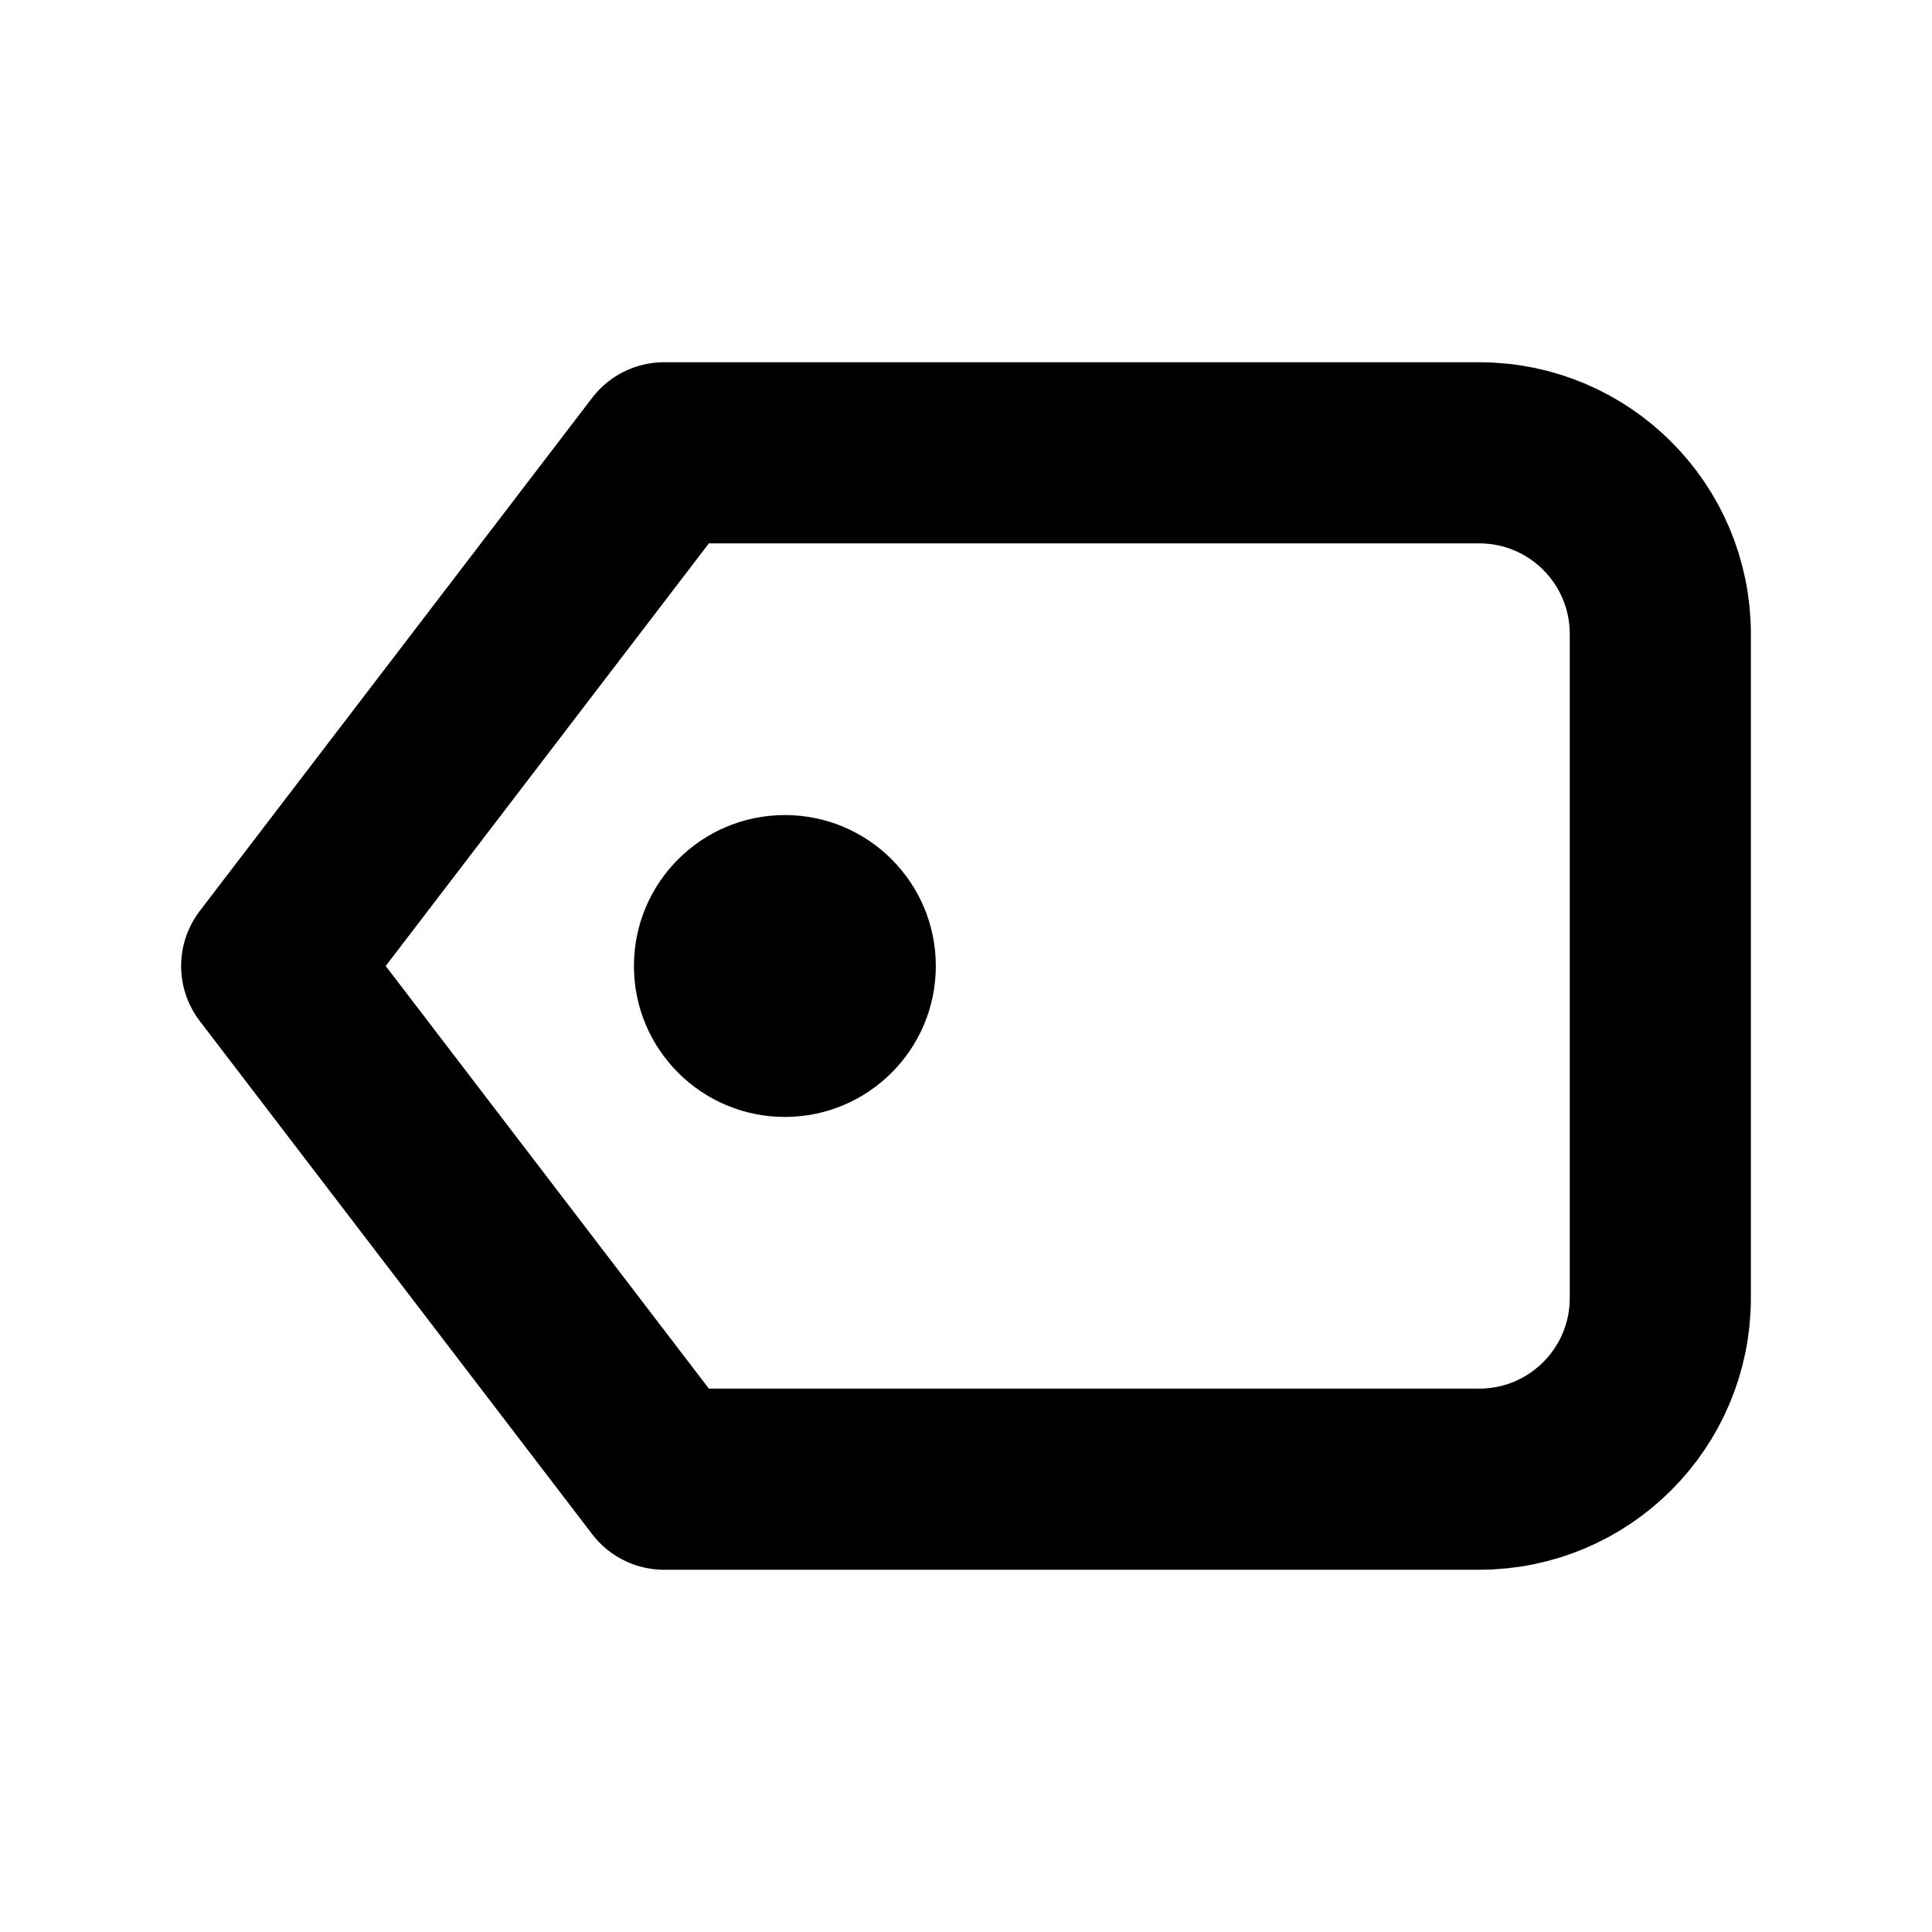
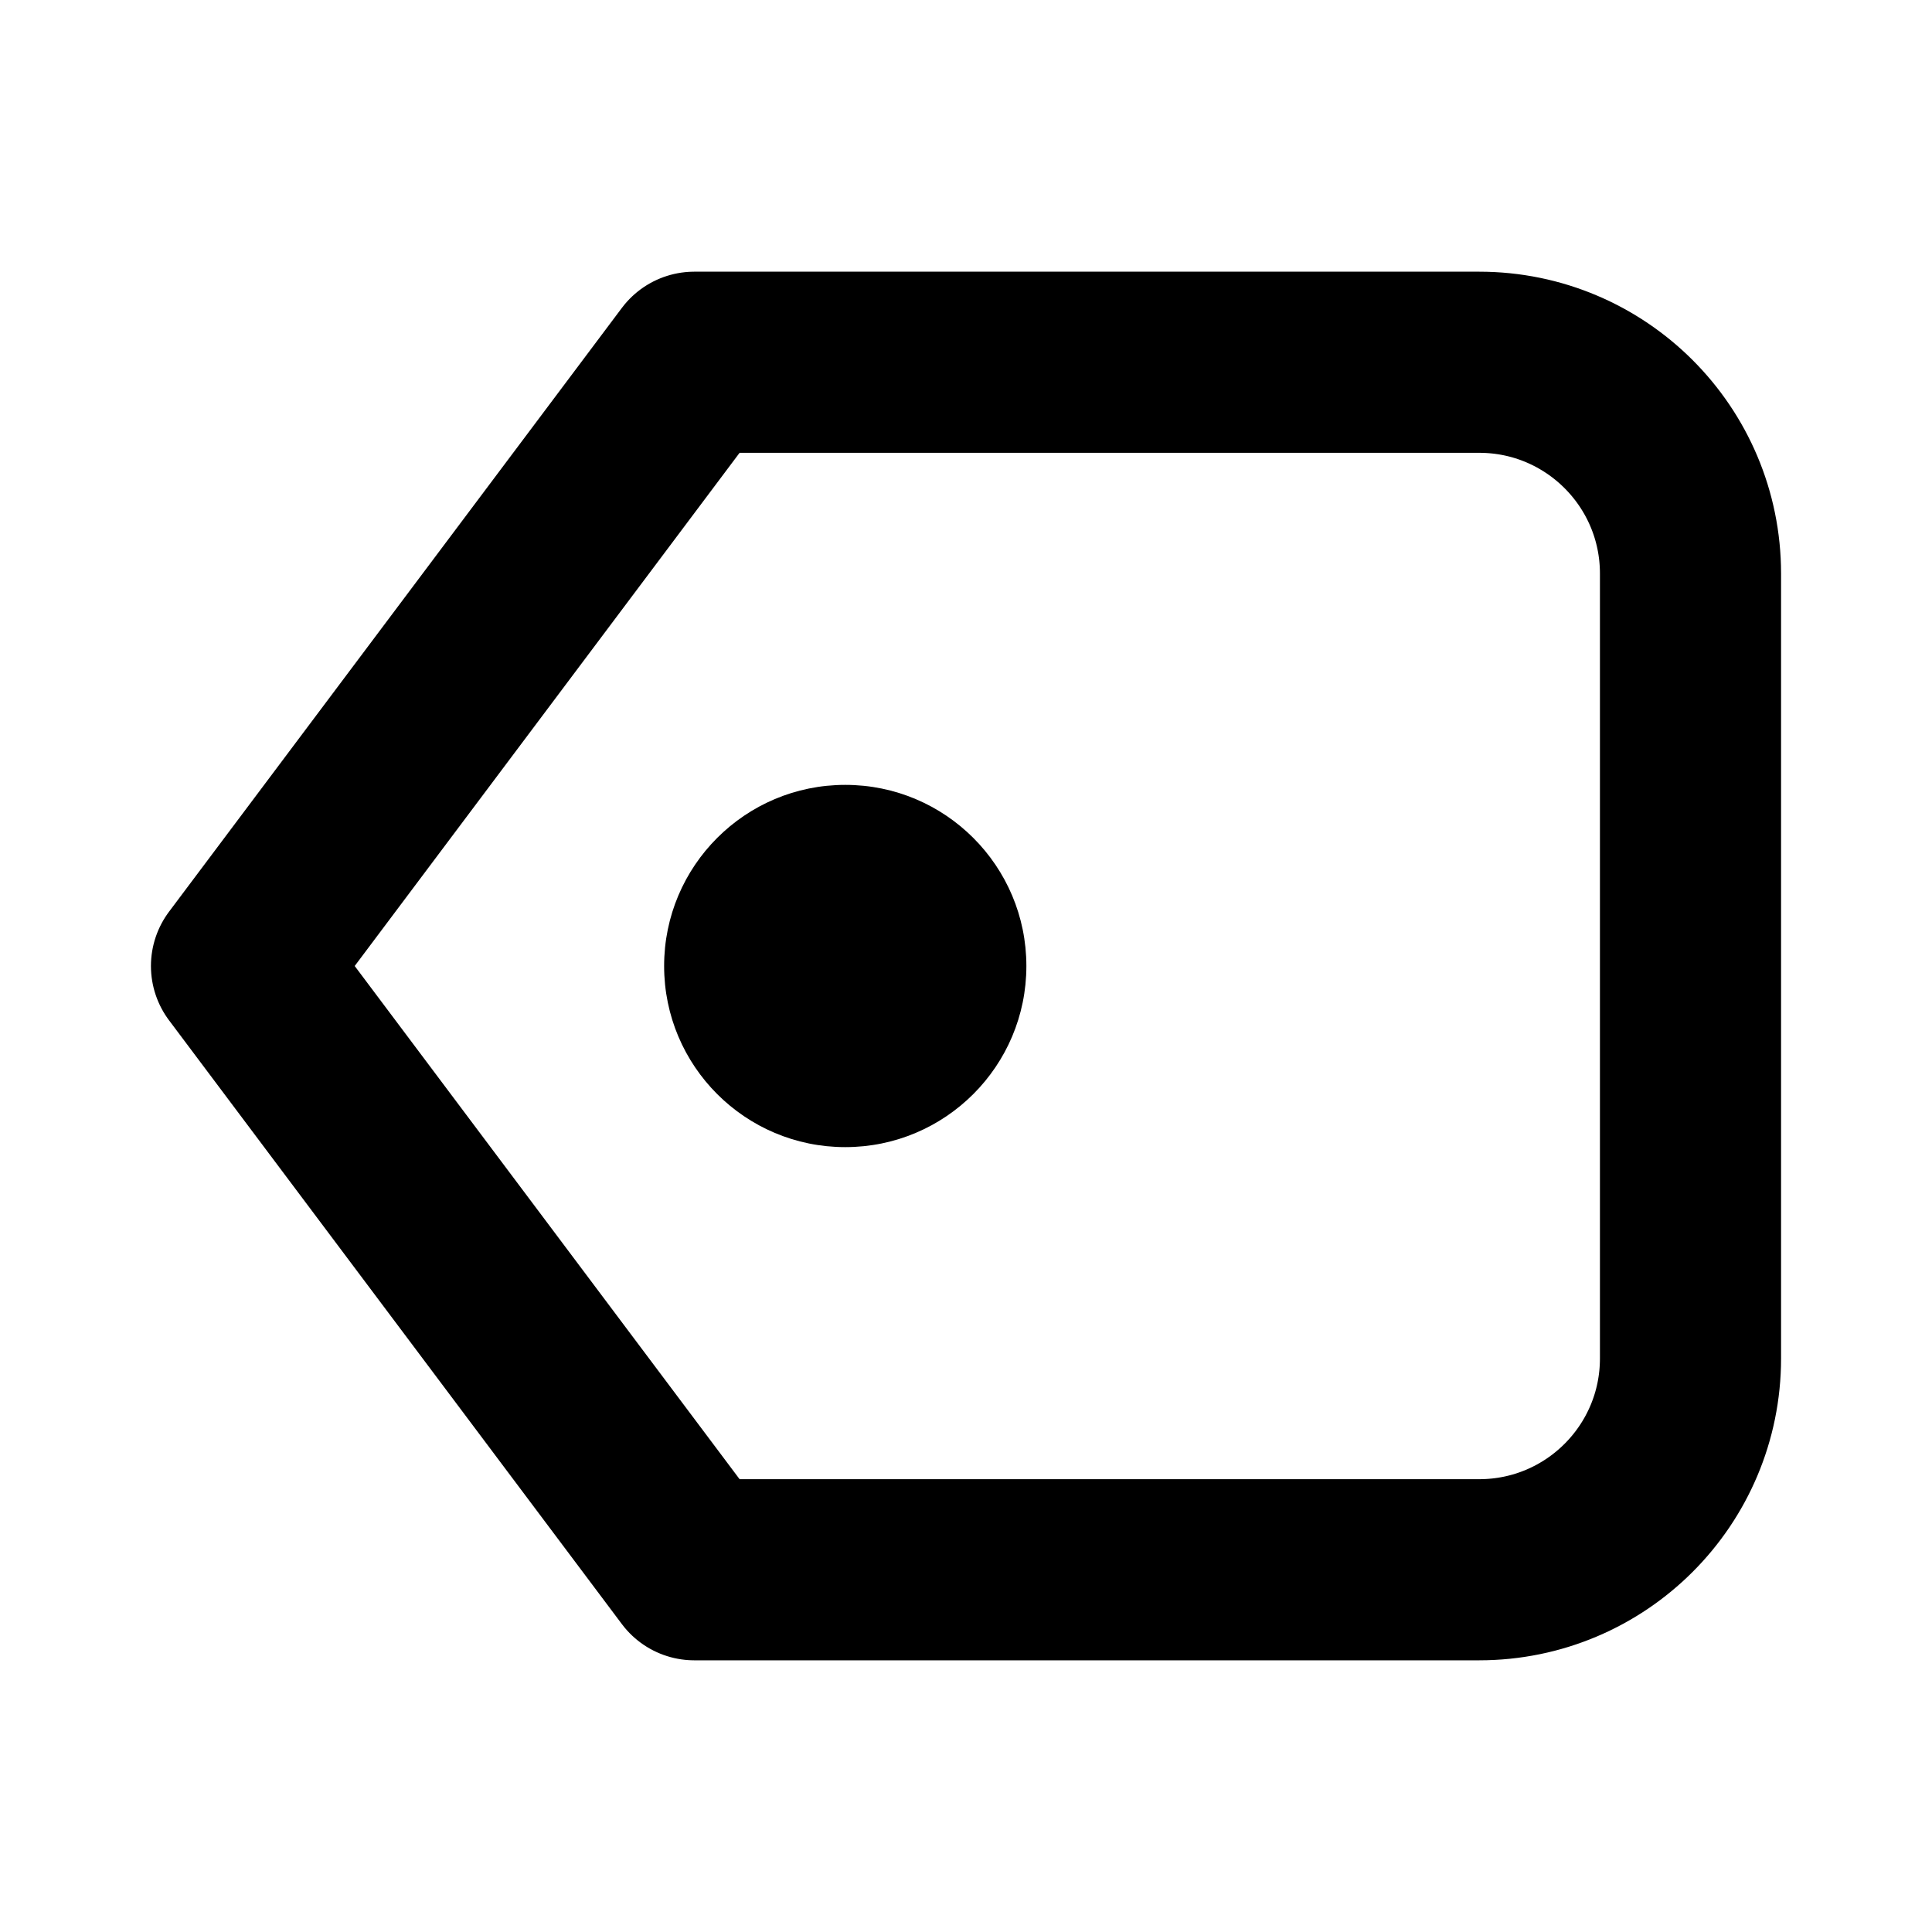
<svg xmlns="http://www.w3.org/2000/svg" viewBox="0 0 16 16" fill="none" stroke="currentColor" stroke-width="1.5" stroke-linecap="round" stroke-linejoin="round">
-   <path d="M5.5 3.75h6.75a1.5 1.5 0 0 1 1.5 1.5v5.5a1.5 1.5 0 0 1-1.5 1.5H5.5L2.25 8Z" />
-   <circle cx="6.5" cy="8" r="1.25" fill="currentColor" stroke="none" />
+   <path d="M5.75 3h6.5a1.75 1.75 0 0 1 1.75 1.75v6.5a1.75 1.75 0 0 1-1.75 1.75h-6.5L2 8Z" />
+   <circle cx="7" cy="8" r="1.5" fill="currentColor" stroke="none" />
</svg>
